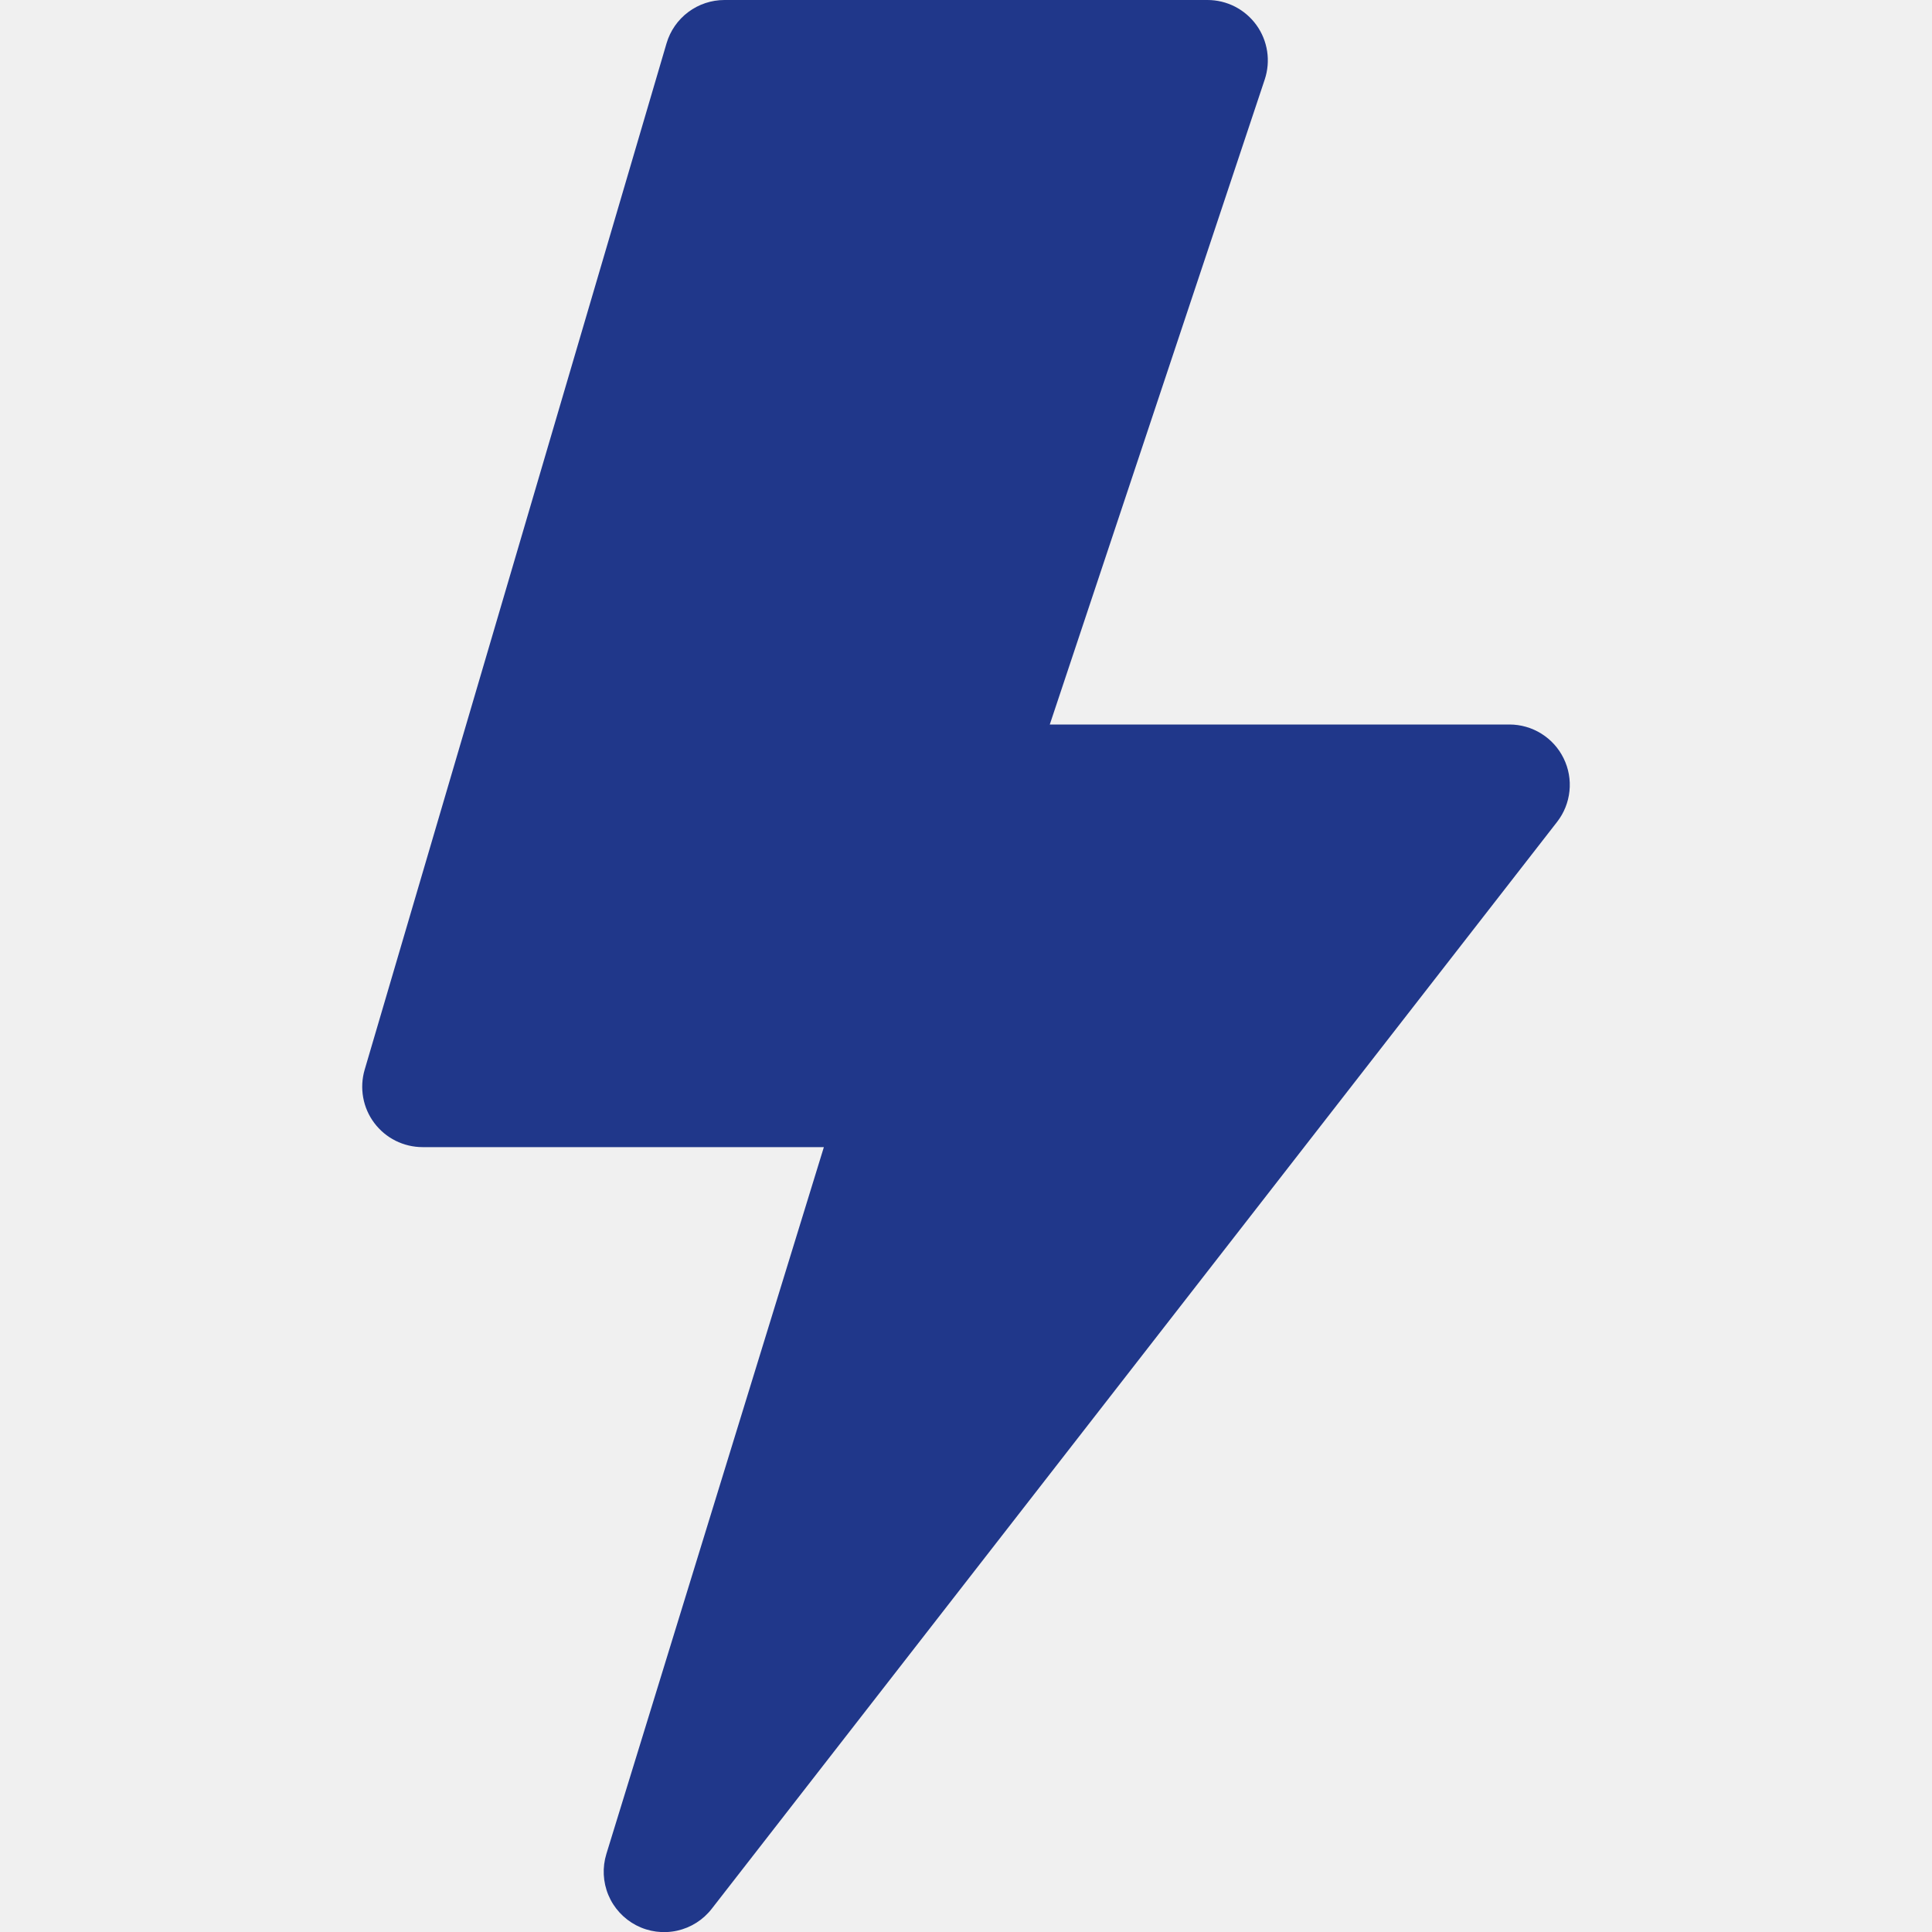
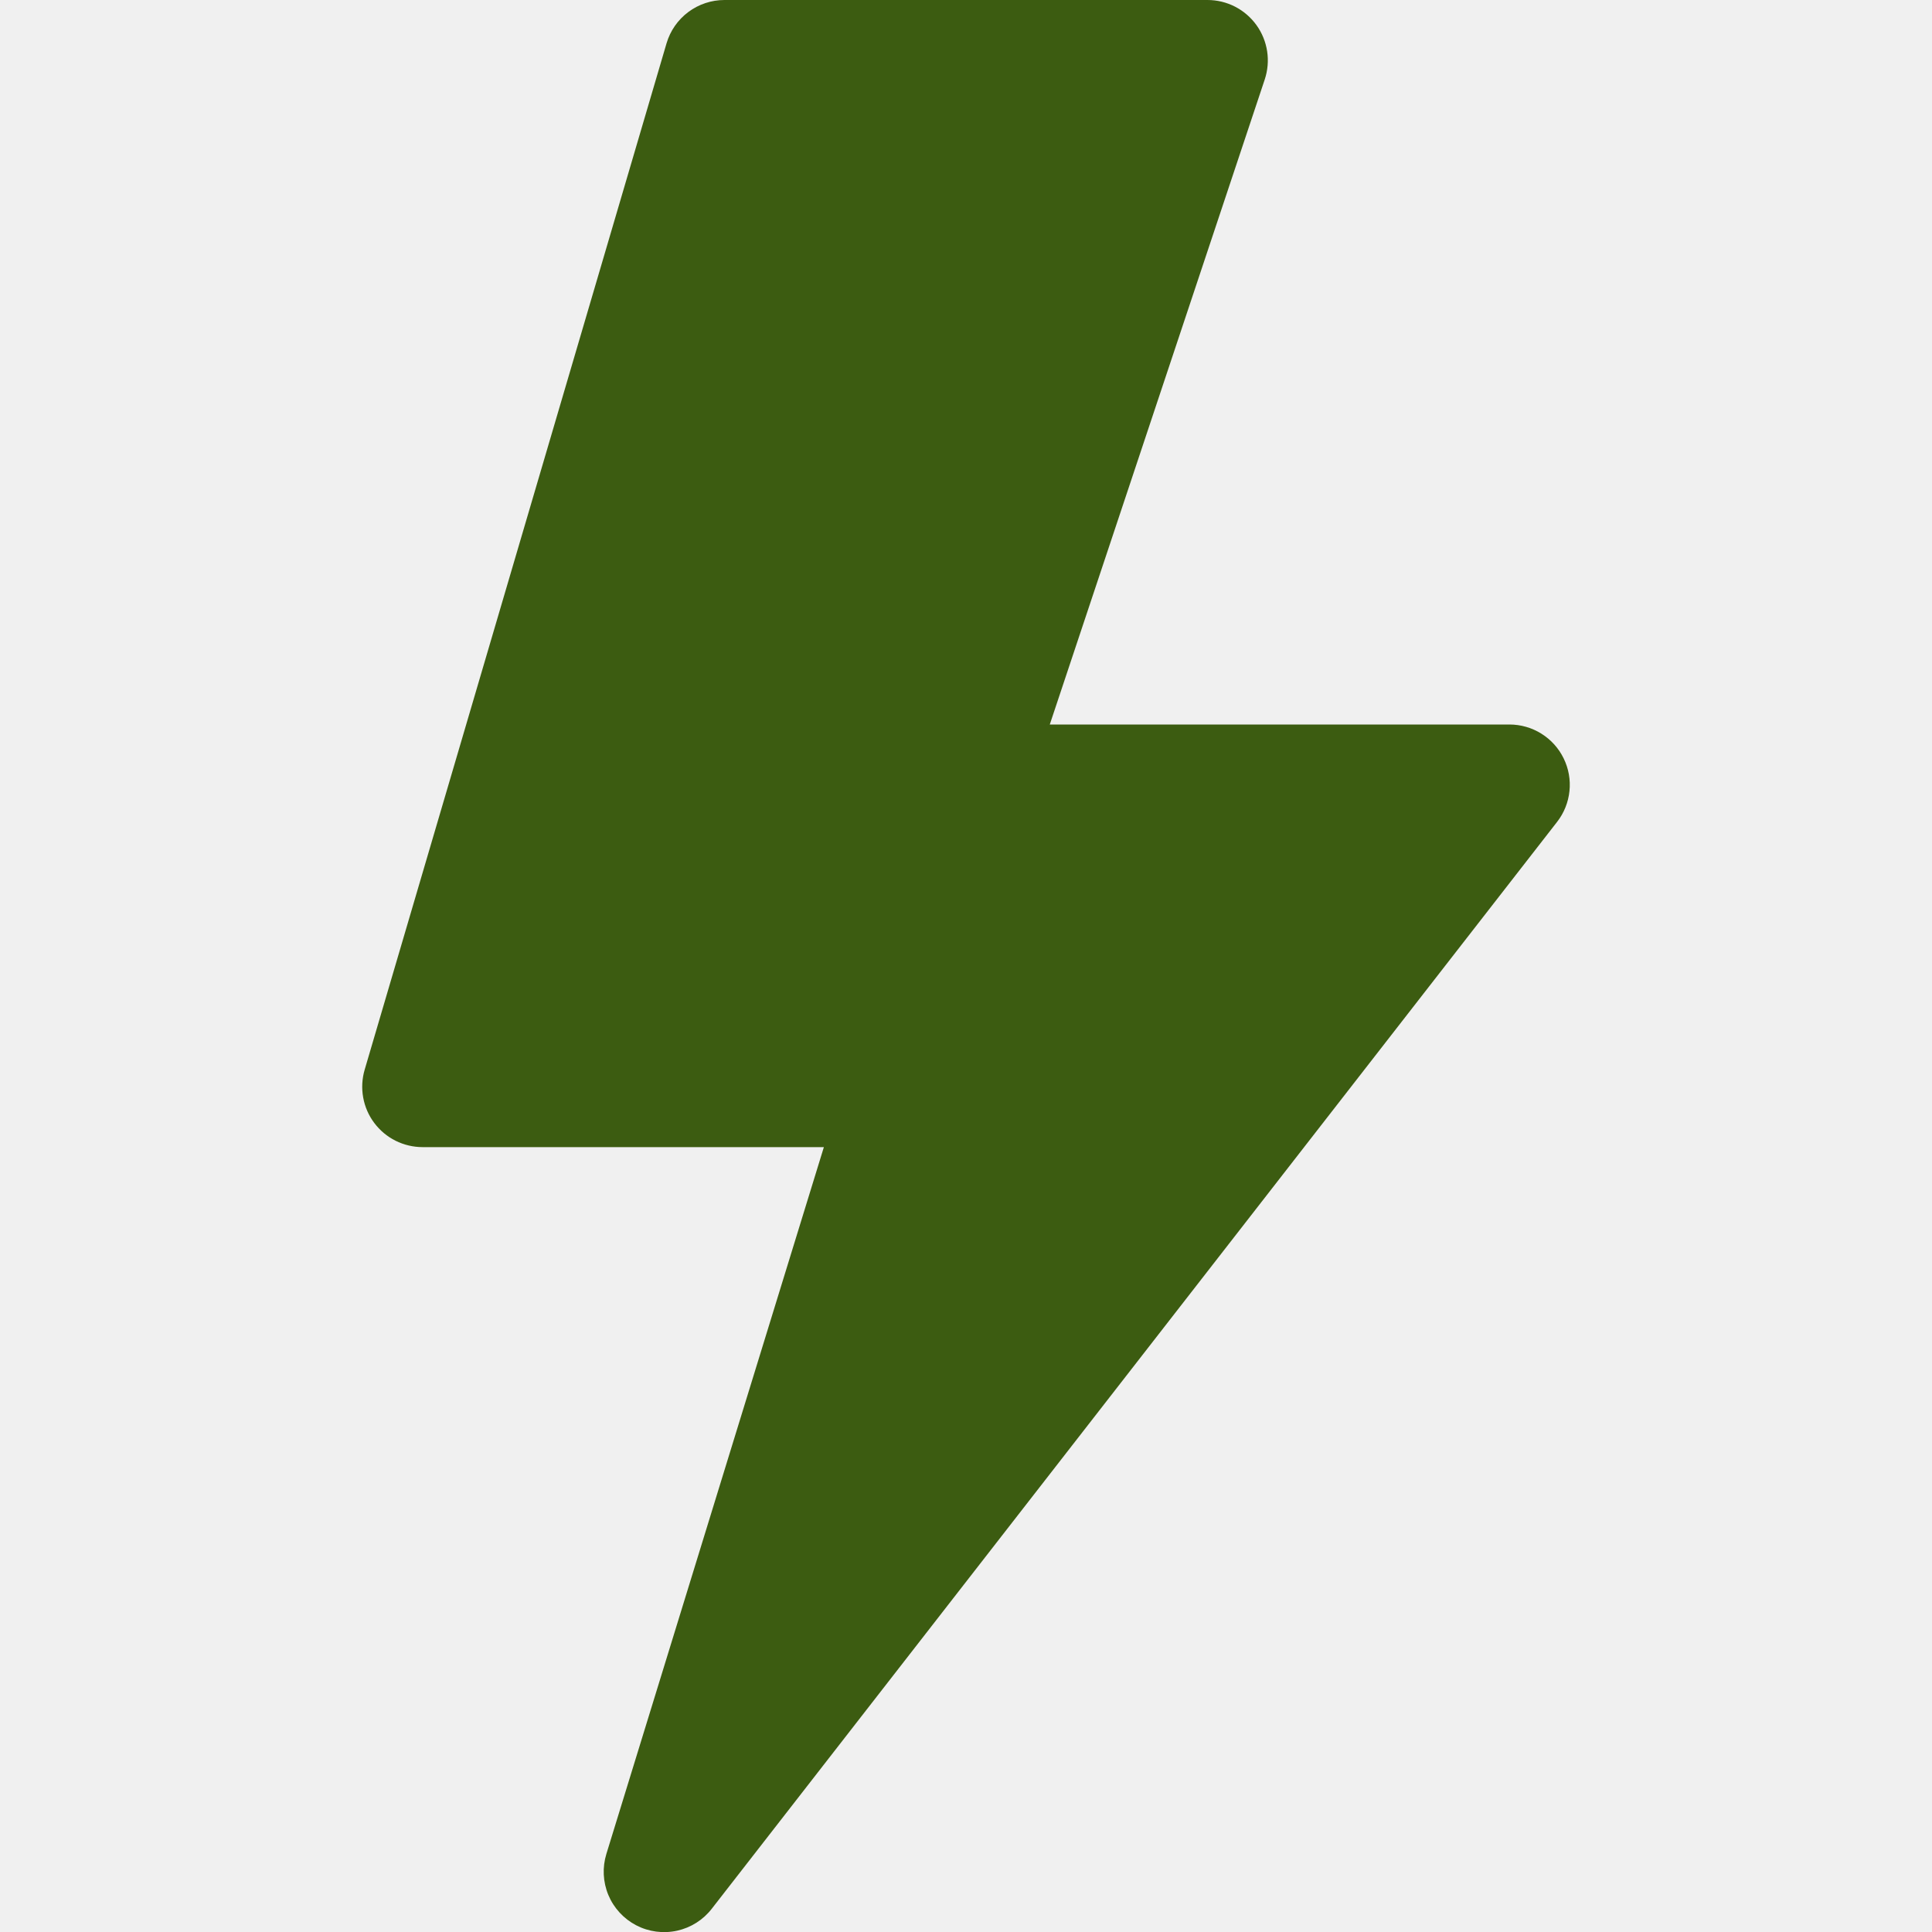
<svg xmlns="http://www.w3.org/2000/svg" width="60" height="60" viewBox="0 0 60 60" fill="none">
  <g clip-path="url(#clip0_31_13)">
-     <path d="M20.7 1.346C20.814 0.957 21.051 0.616 21.376 0.373C21.7 0.131 22.095 -0 22.5 3.21644e-07H37.5C37.797 0 38.09 0.071 38.354 0.206C38.618 0.342 38.846 0.538 39.02 0.779C39.194 1.02 39.307 1.299 39.352 1.592C39.397 1.886 39.371 2.186 39.278 2.467L32.602 22.5H46.875C47.226 22.5 47.57 22.598 47.868 22.784C48.166 22.97 48.406 23.235 48.56 23.551C48.715 23.866 48.778 24.218 48.741 24.568C48.705 24.917 48.572 25.249 48.356 25.526L22.106 59.276C21.837 59.624 21.455 59.866 21.026 59.96C20.597 60.054 20.148 59.995 19.758 59.792C19.369 59.589 19.062 59.256 18.893 58.851C18.724 58.445 18.703 57.993 18.832 57.574L25.586 35.625H13.125C12.834 35.625 12.546 35.557 12.285 35.427C12.024 35.297 11.798 35.107 11.623 34.874C11.448 34.641 11.33 34.37 11.279 34.083C11.227 33.796 11.243 33.501 11.325 33.221L20.7 1.346Z" fill="#20378A" />
+     <path d="M20.7 1.346C20.814 0.957 21.051 0.616 21.376 0.373C21.7 0.131 22.095 -0 22.5 3.21644e-07H37.5C37.797 0 38.09 0.071 38.354 0.206C38.618 0.342 38.846 0.538 39.02 0.779C39.194 1.02 39.307 1.299 39.352 1.592C39.397 1.886 39.371 2.186 39.278 2.467L32.602 22.5H46.875C47.226 22.5 47.57 22.598 47.868 22.784C48.166 22.97 48.406 23.235 48.56 23.551C48.715 23.866 48.778 24.218 48.741 24.568C48.705 24.917 48.572 25.249 48.356 25.526L22.106 59.276C21.837 59.624 21.455 59.866 21.026 59.96C20.597 60.054 20.148 59.995 19.758 59.792C19.369 59.589 19.062 59.256 18.893 58.851C18.724 58.445 18.703 57.993 18.832 57.574L25.586 35.625H13.125C12.834 35.625 12.546 35.557 12.285 35.427C12.024 35.297 11.798 35.107 11.623 34.874C11.448 34.641 11.33 34.37 11.279 34.083C11.227 33.796 11.243 33.501 11.325 33.221L20.7 1.346Z" fill="#3C5C11" />
  </g>
  <defs>
    <clipPath id="clip0_31_13">
      <rect width="60" height="60" fill="white" />
    </clipPath>
  </defs>
</svg>
